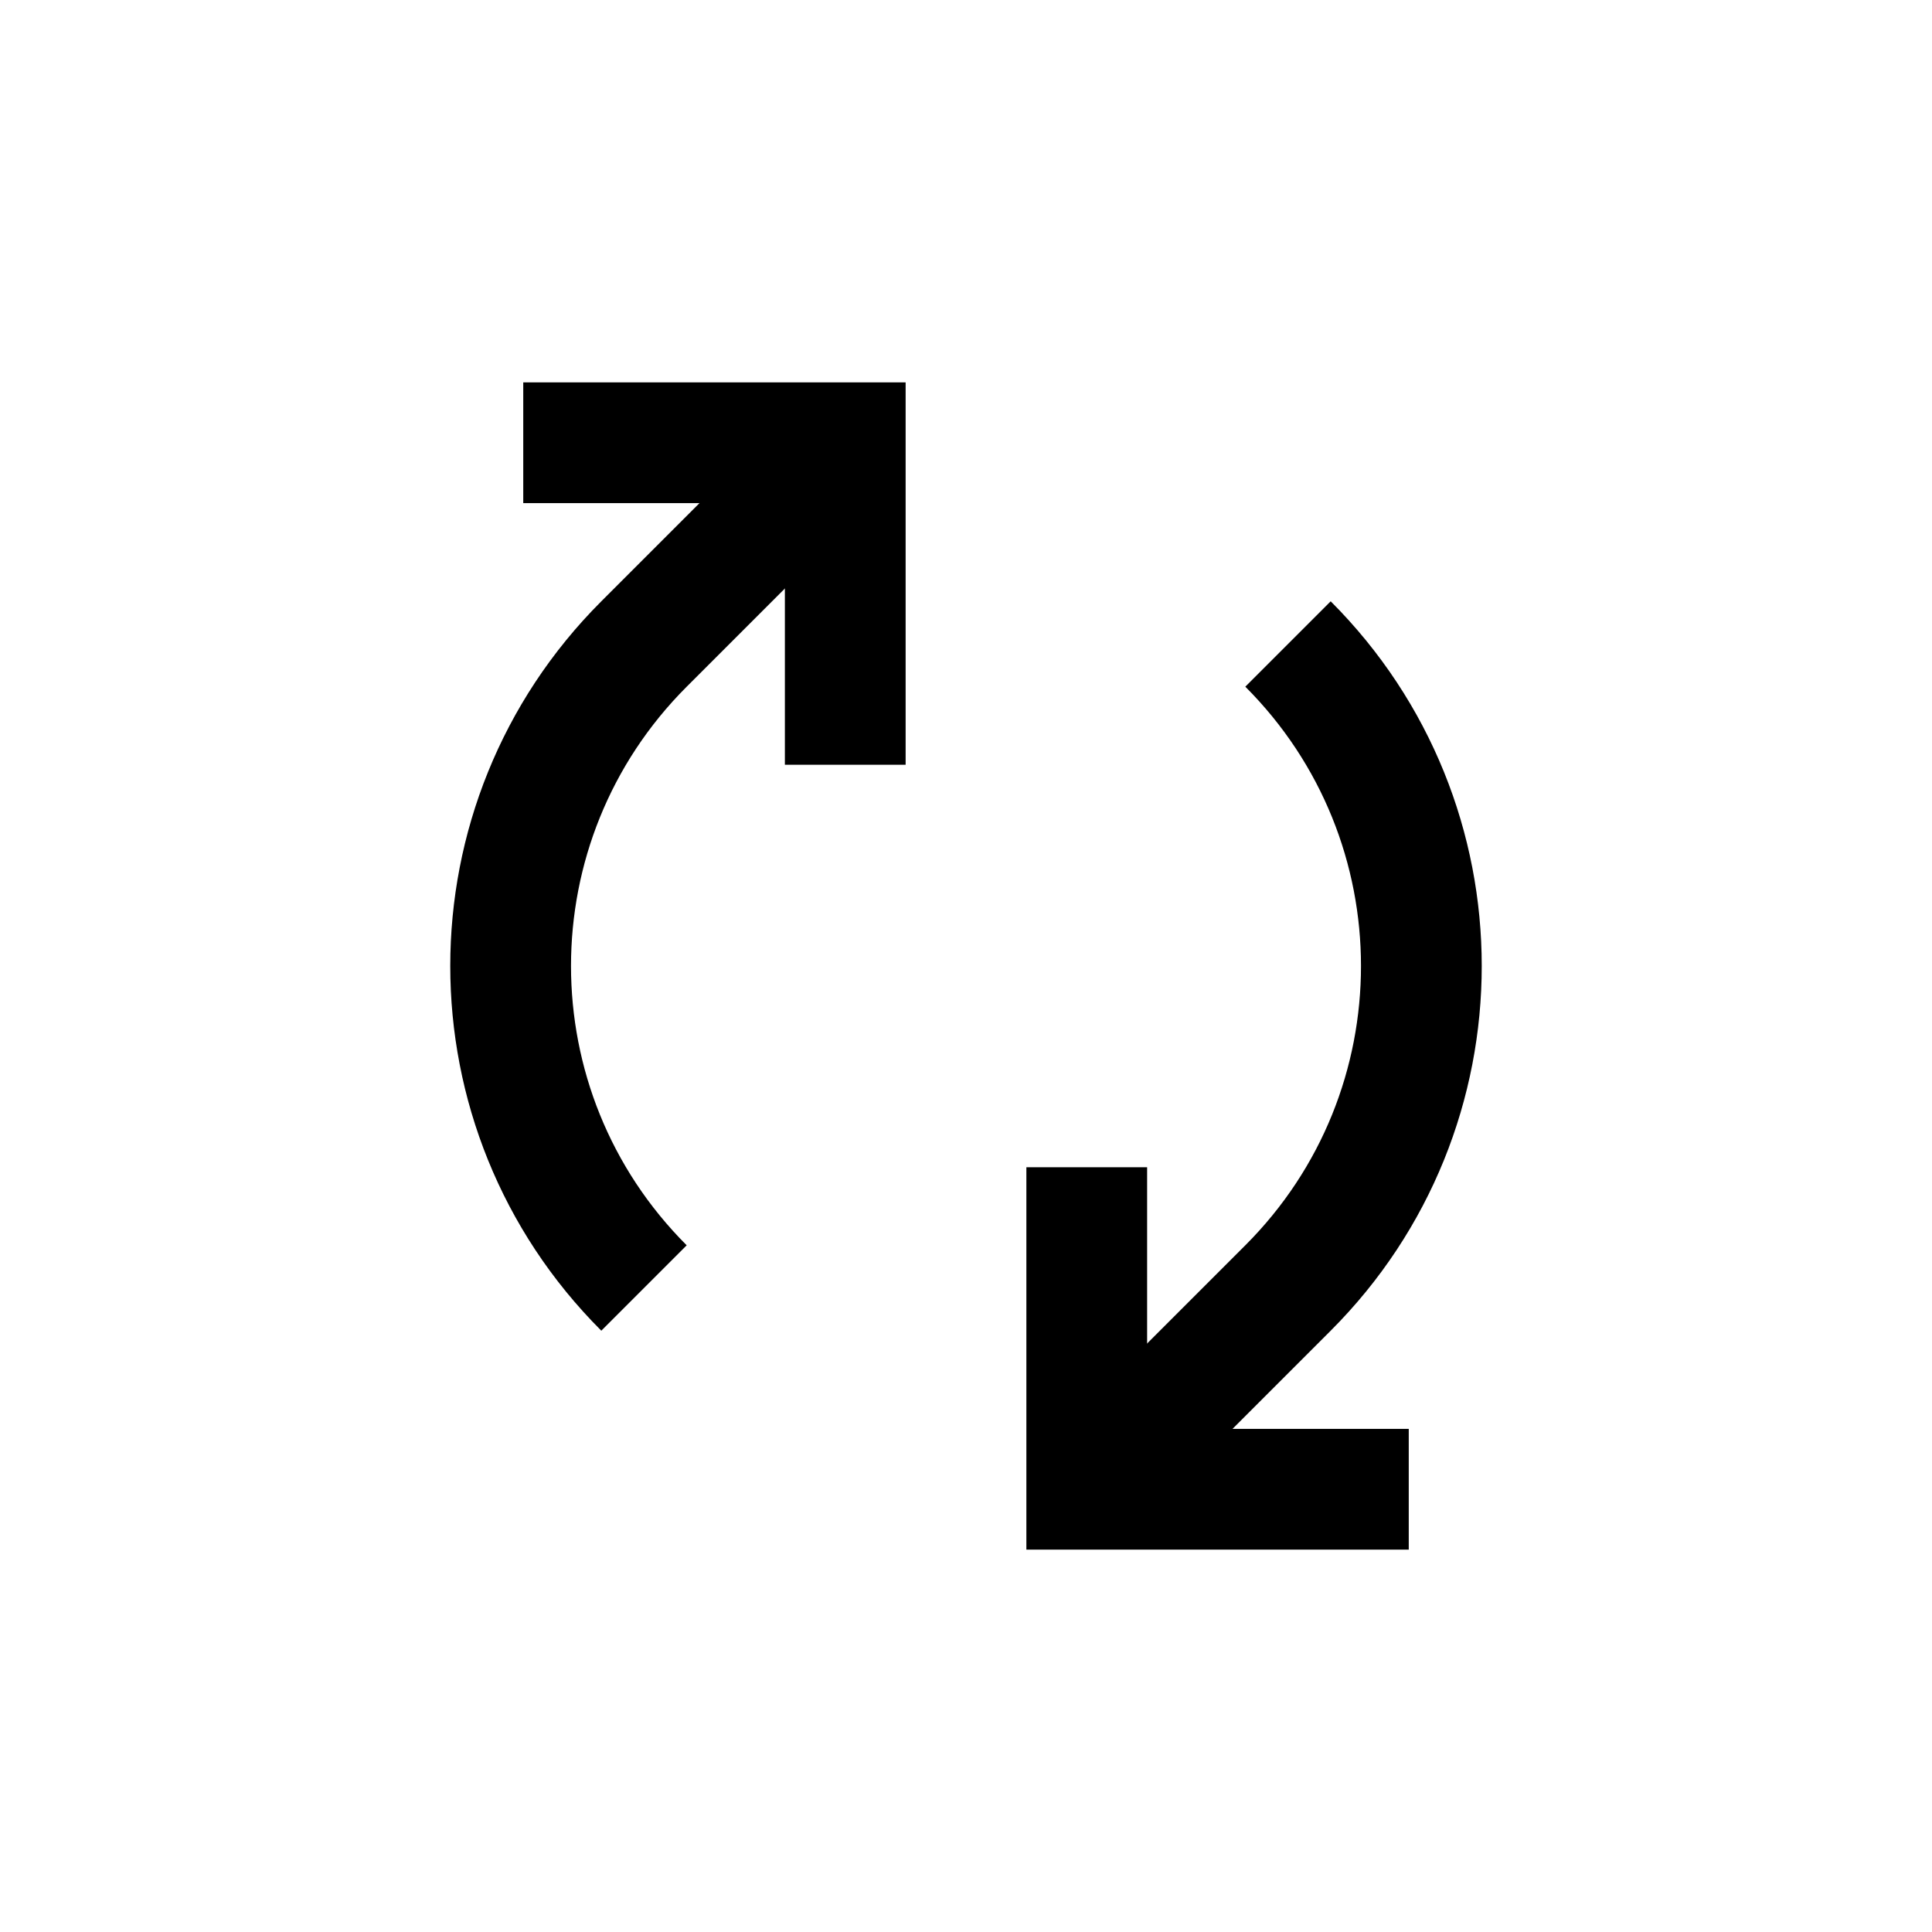
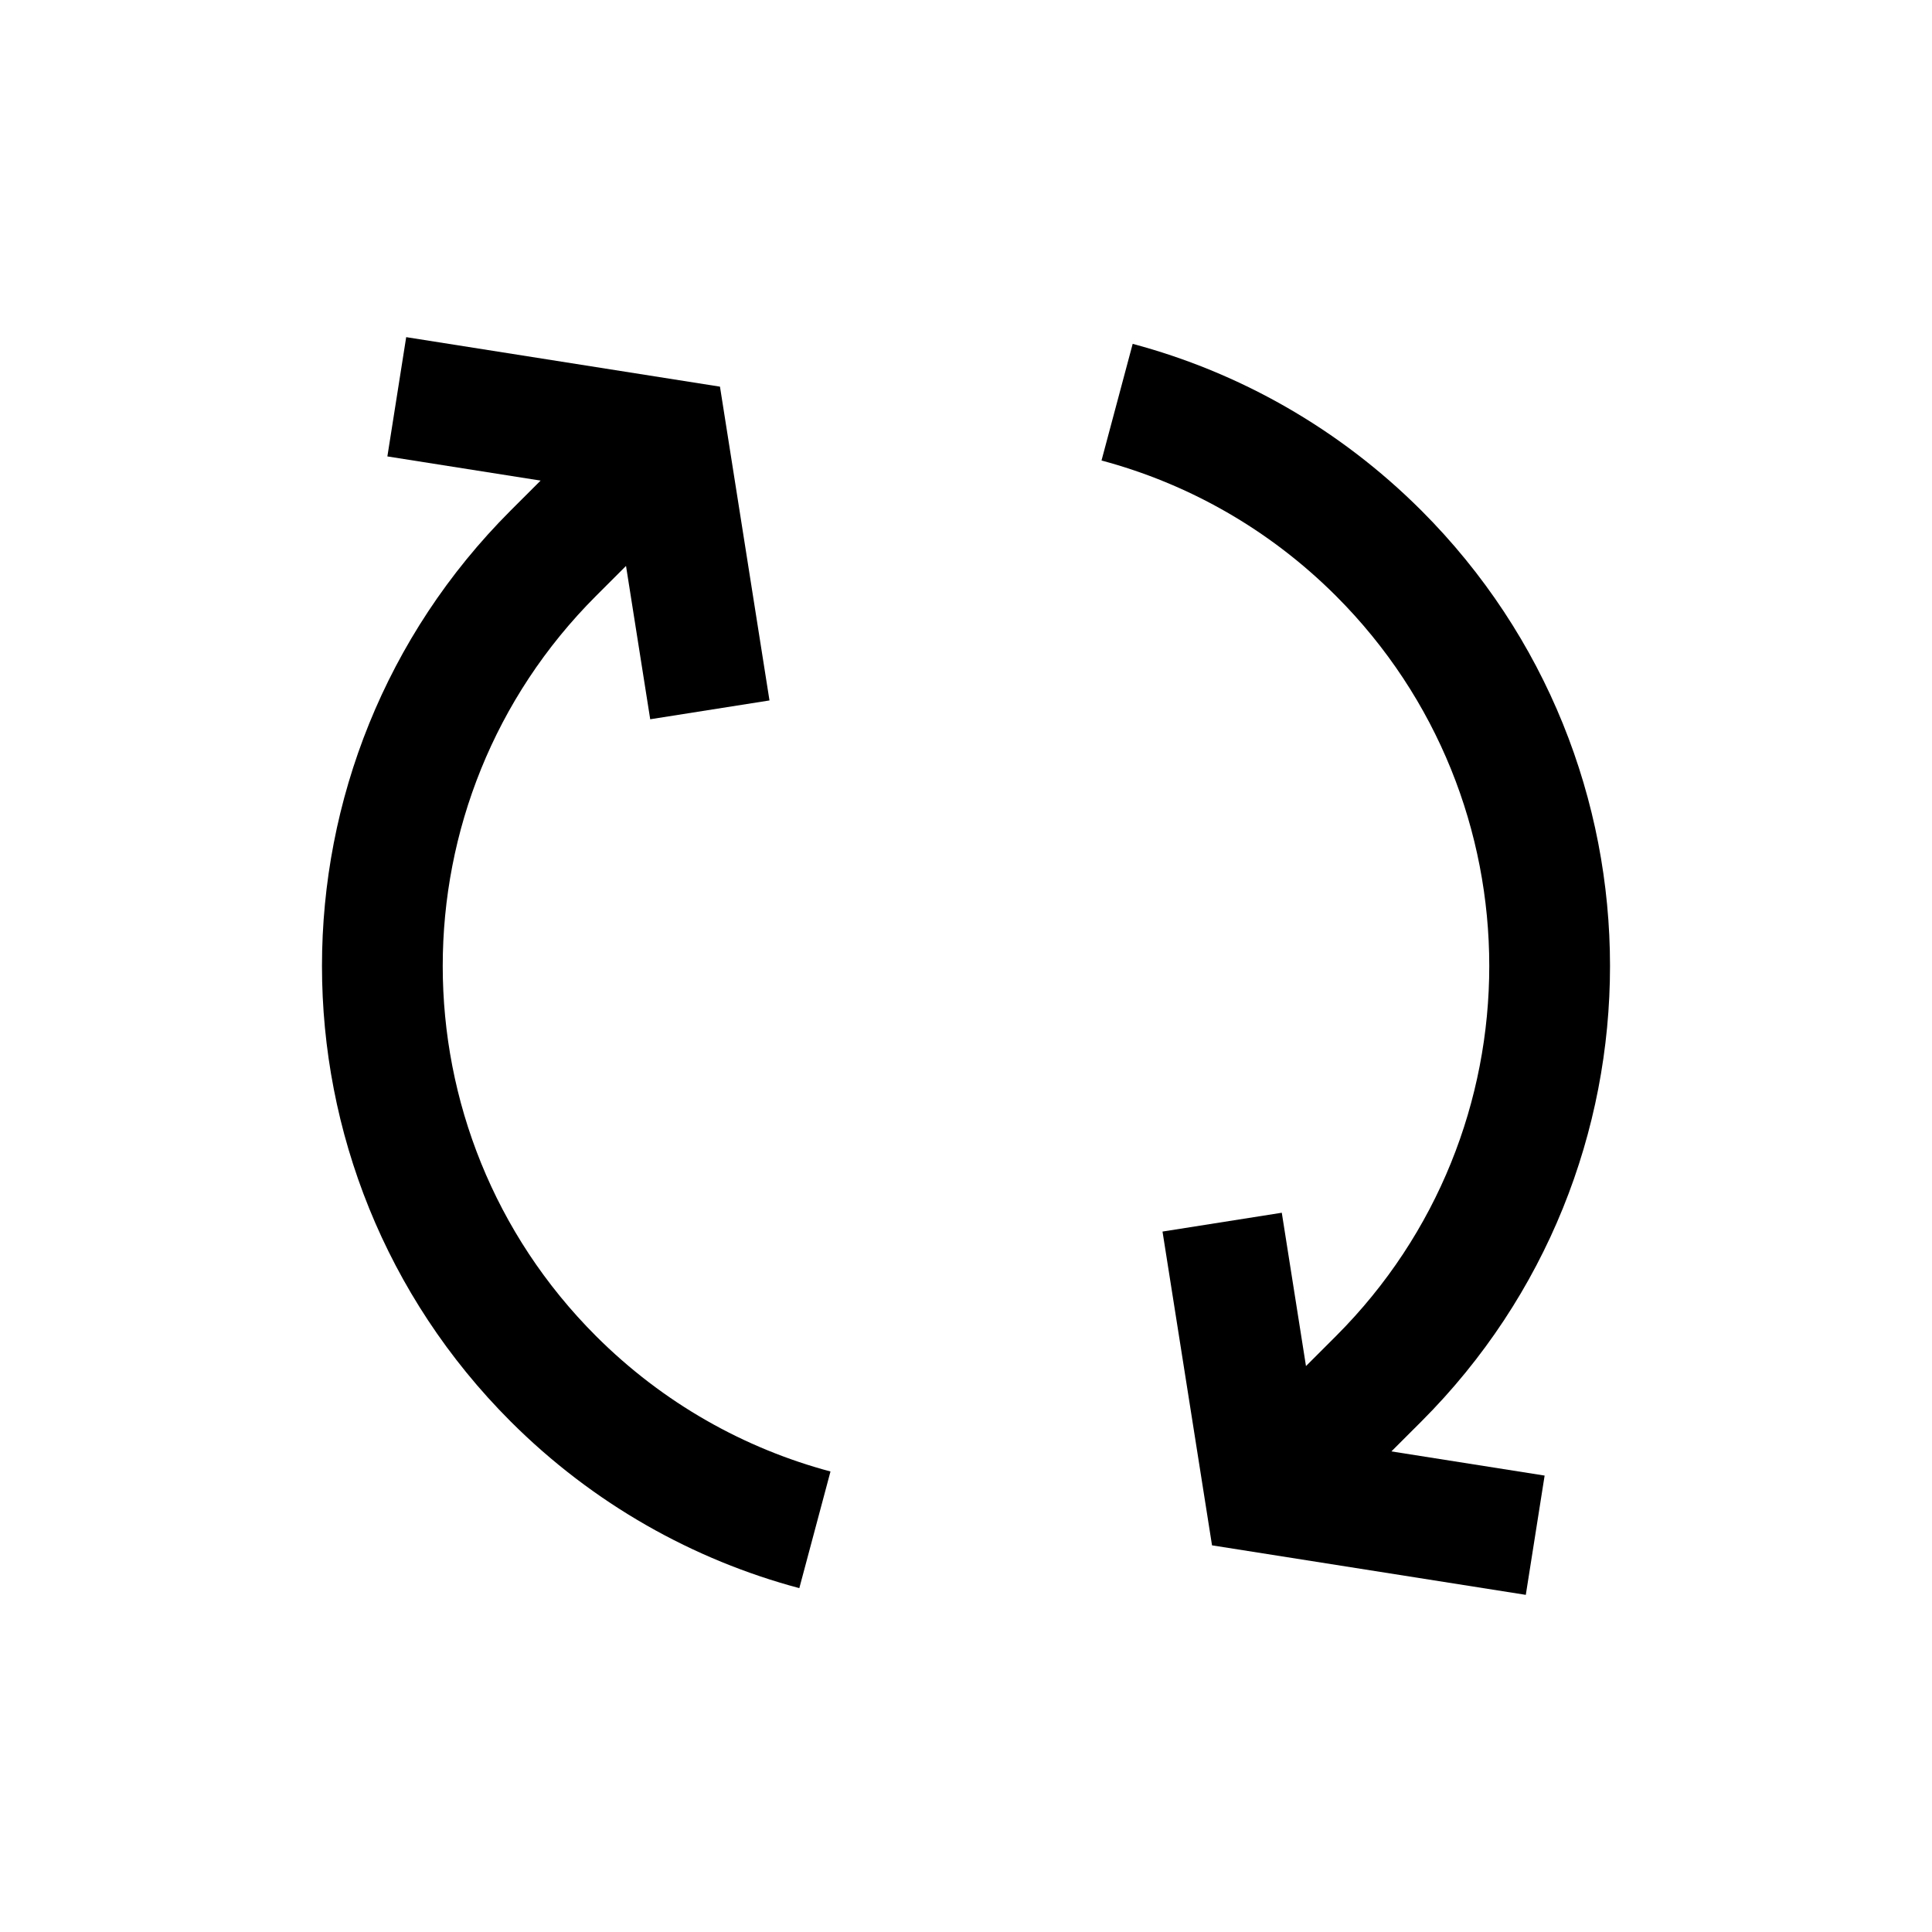
<svg xmlns="http://www.w3.org/2000/svg" viewBox="0 0 24 24" style="fill: none" stroke="currentColor" stroke-width="1.5">
-   <path d="M10.5 5.5L8 8C5.791 10.209 5.791 13.791 8 16M13.5 18.5L16 16C18.209 13.791 18.209 10.209 16 8" />
-   <path d="M13.5 15.25V18.5H16.75M10.5 8.75V5.5H7.25" stroke-linecap="square" />
+   <path d="M8.818 8.818L8.288 5.459L4.929 4.929M15.182 15.182L15.712 18.541L19.071 19.071" />
+   <path d="M8.288 5.459L6.873 6.873C4.042 9.705 4.042 14.295 6.873 17.127C7.807 18.06 8.933 18.686 10.123 19.004M15.712 18.541L17.127 17.127C19.958 14.295 19.958 9.705 17.127 6.873C16.193 5.94 15.067 5.314 13.877 4.996" />
</svg>
